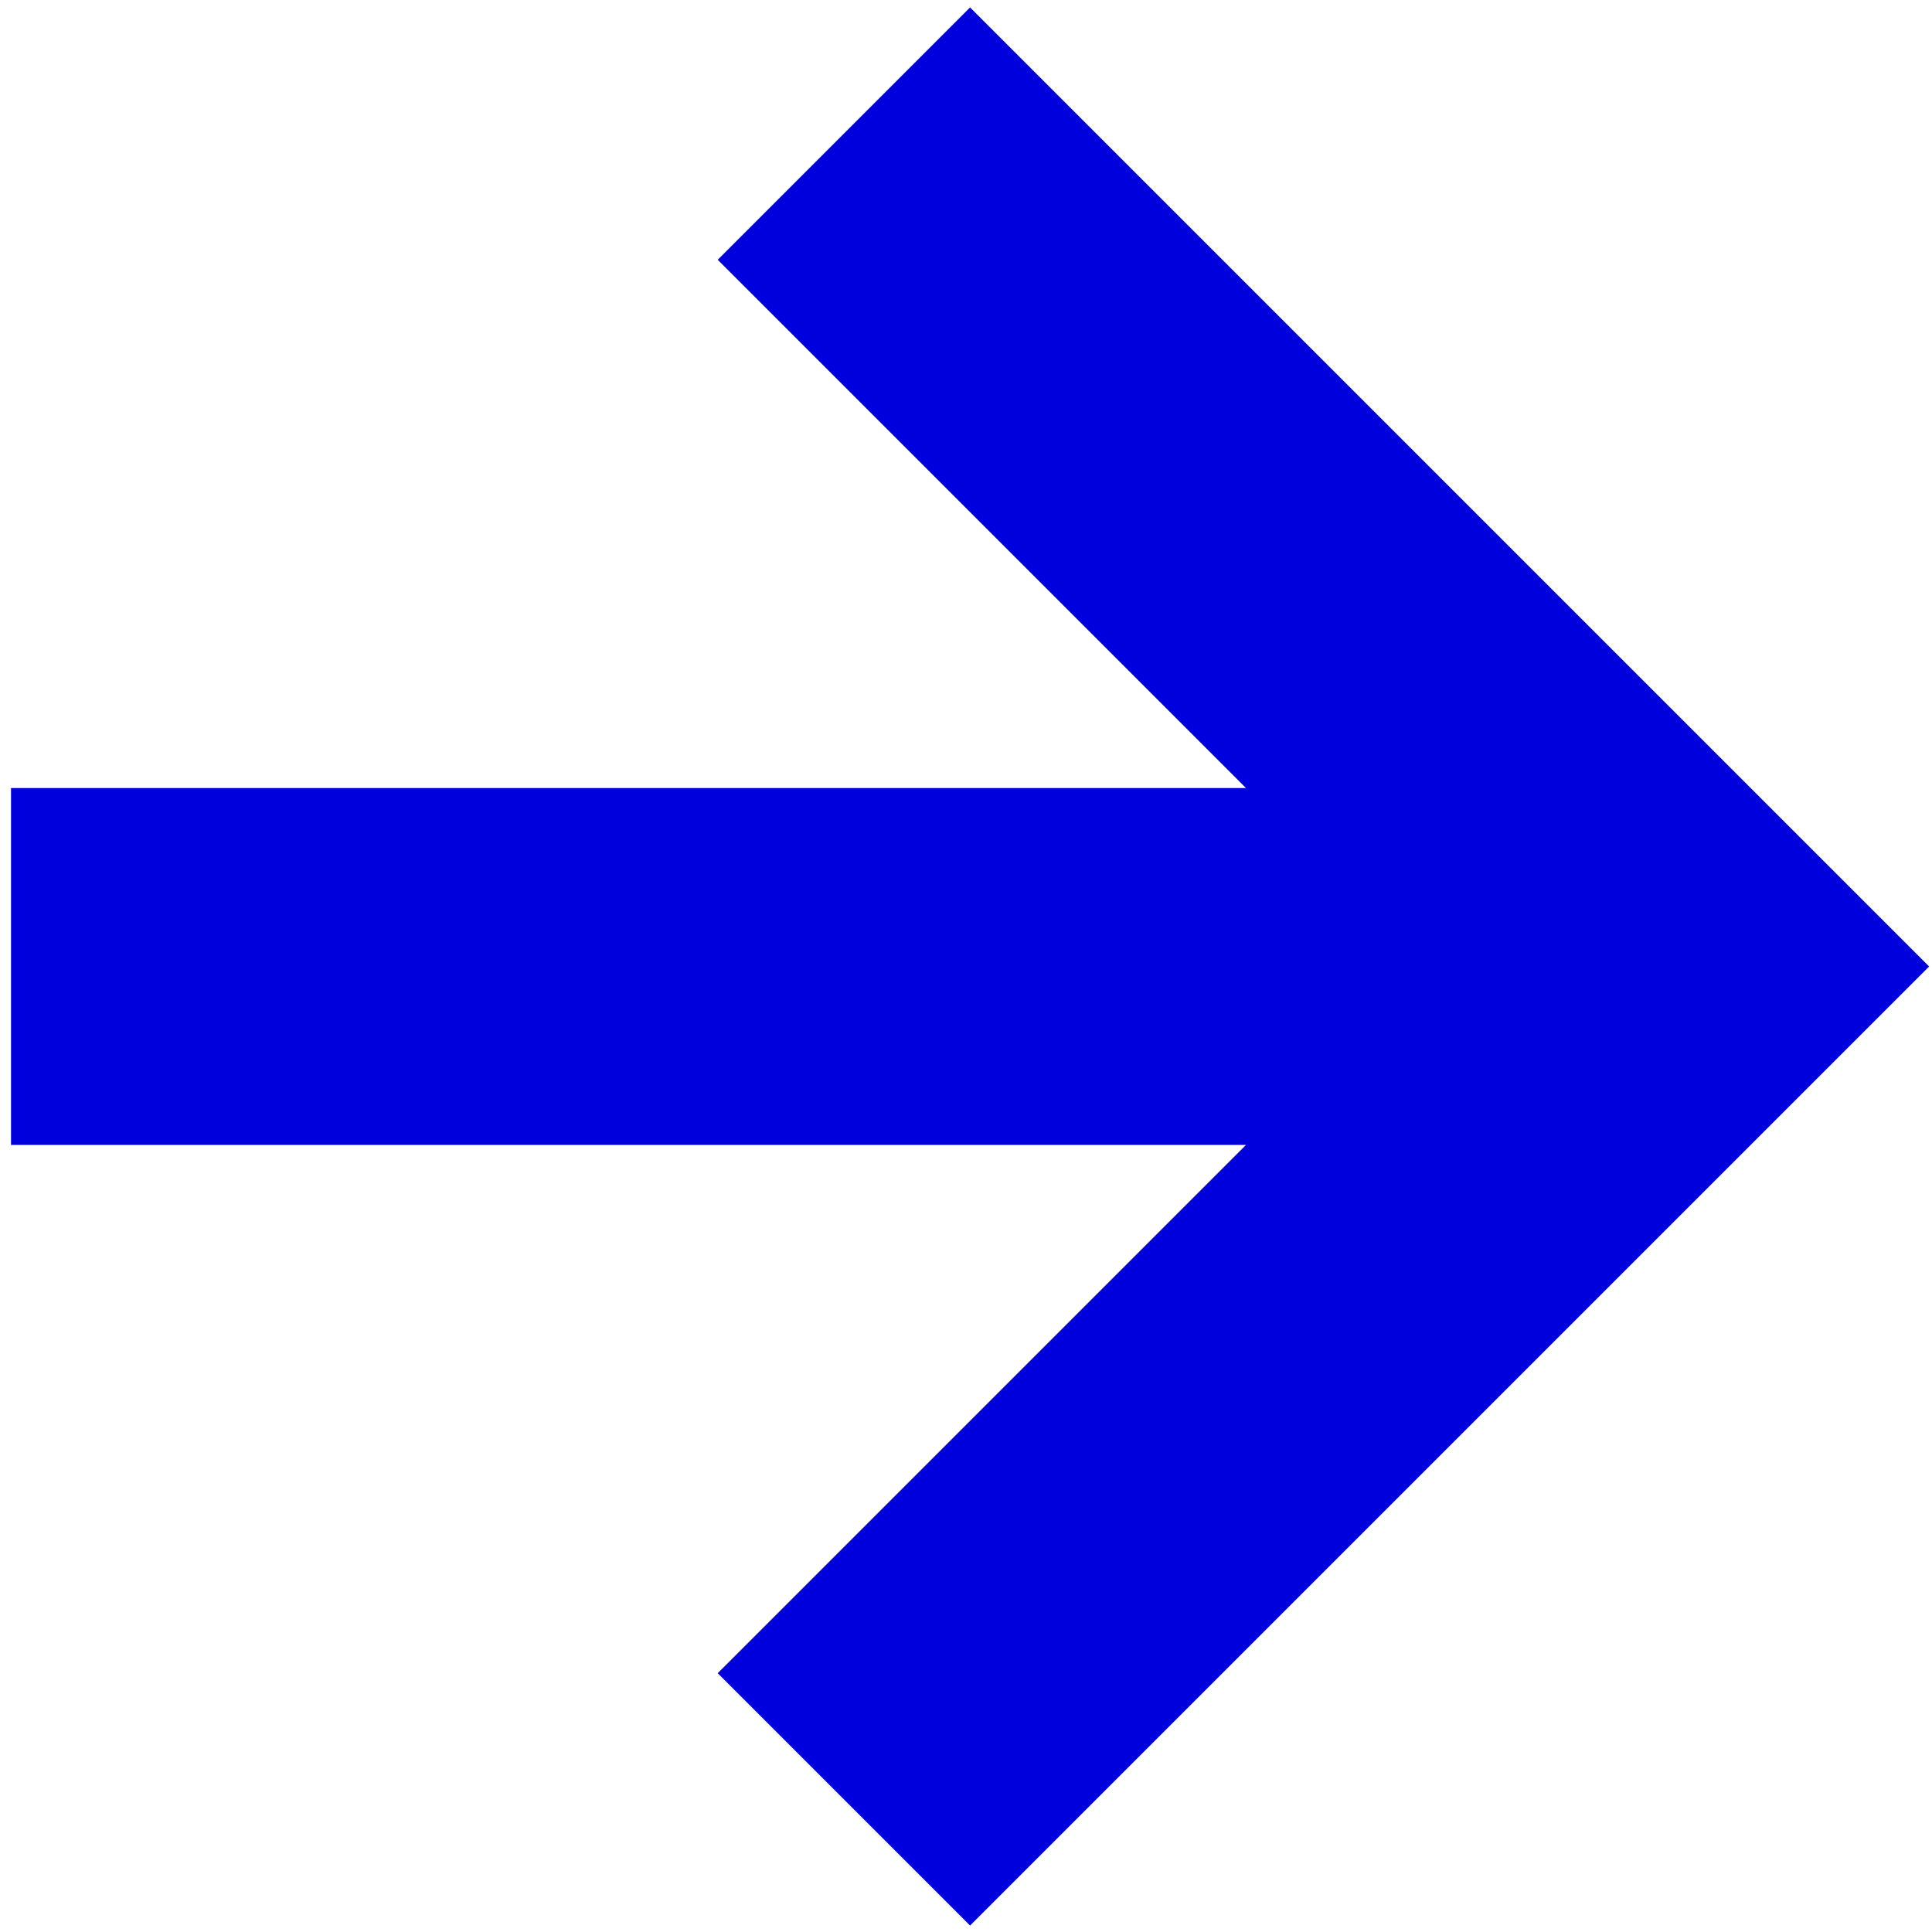
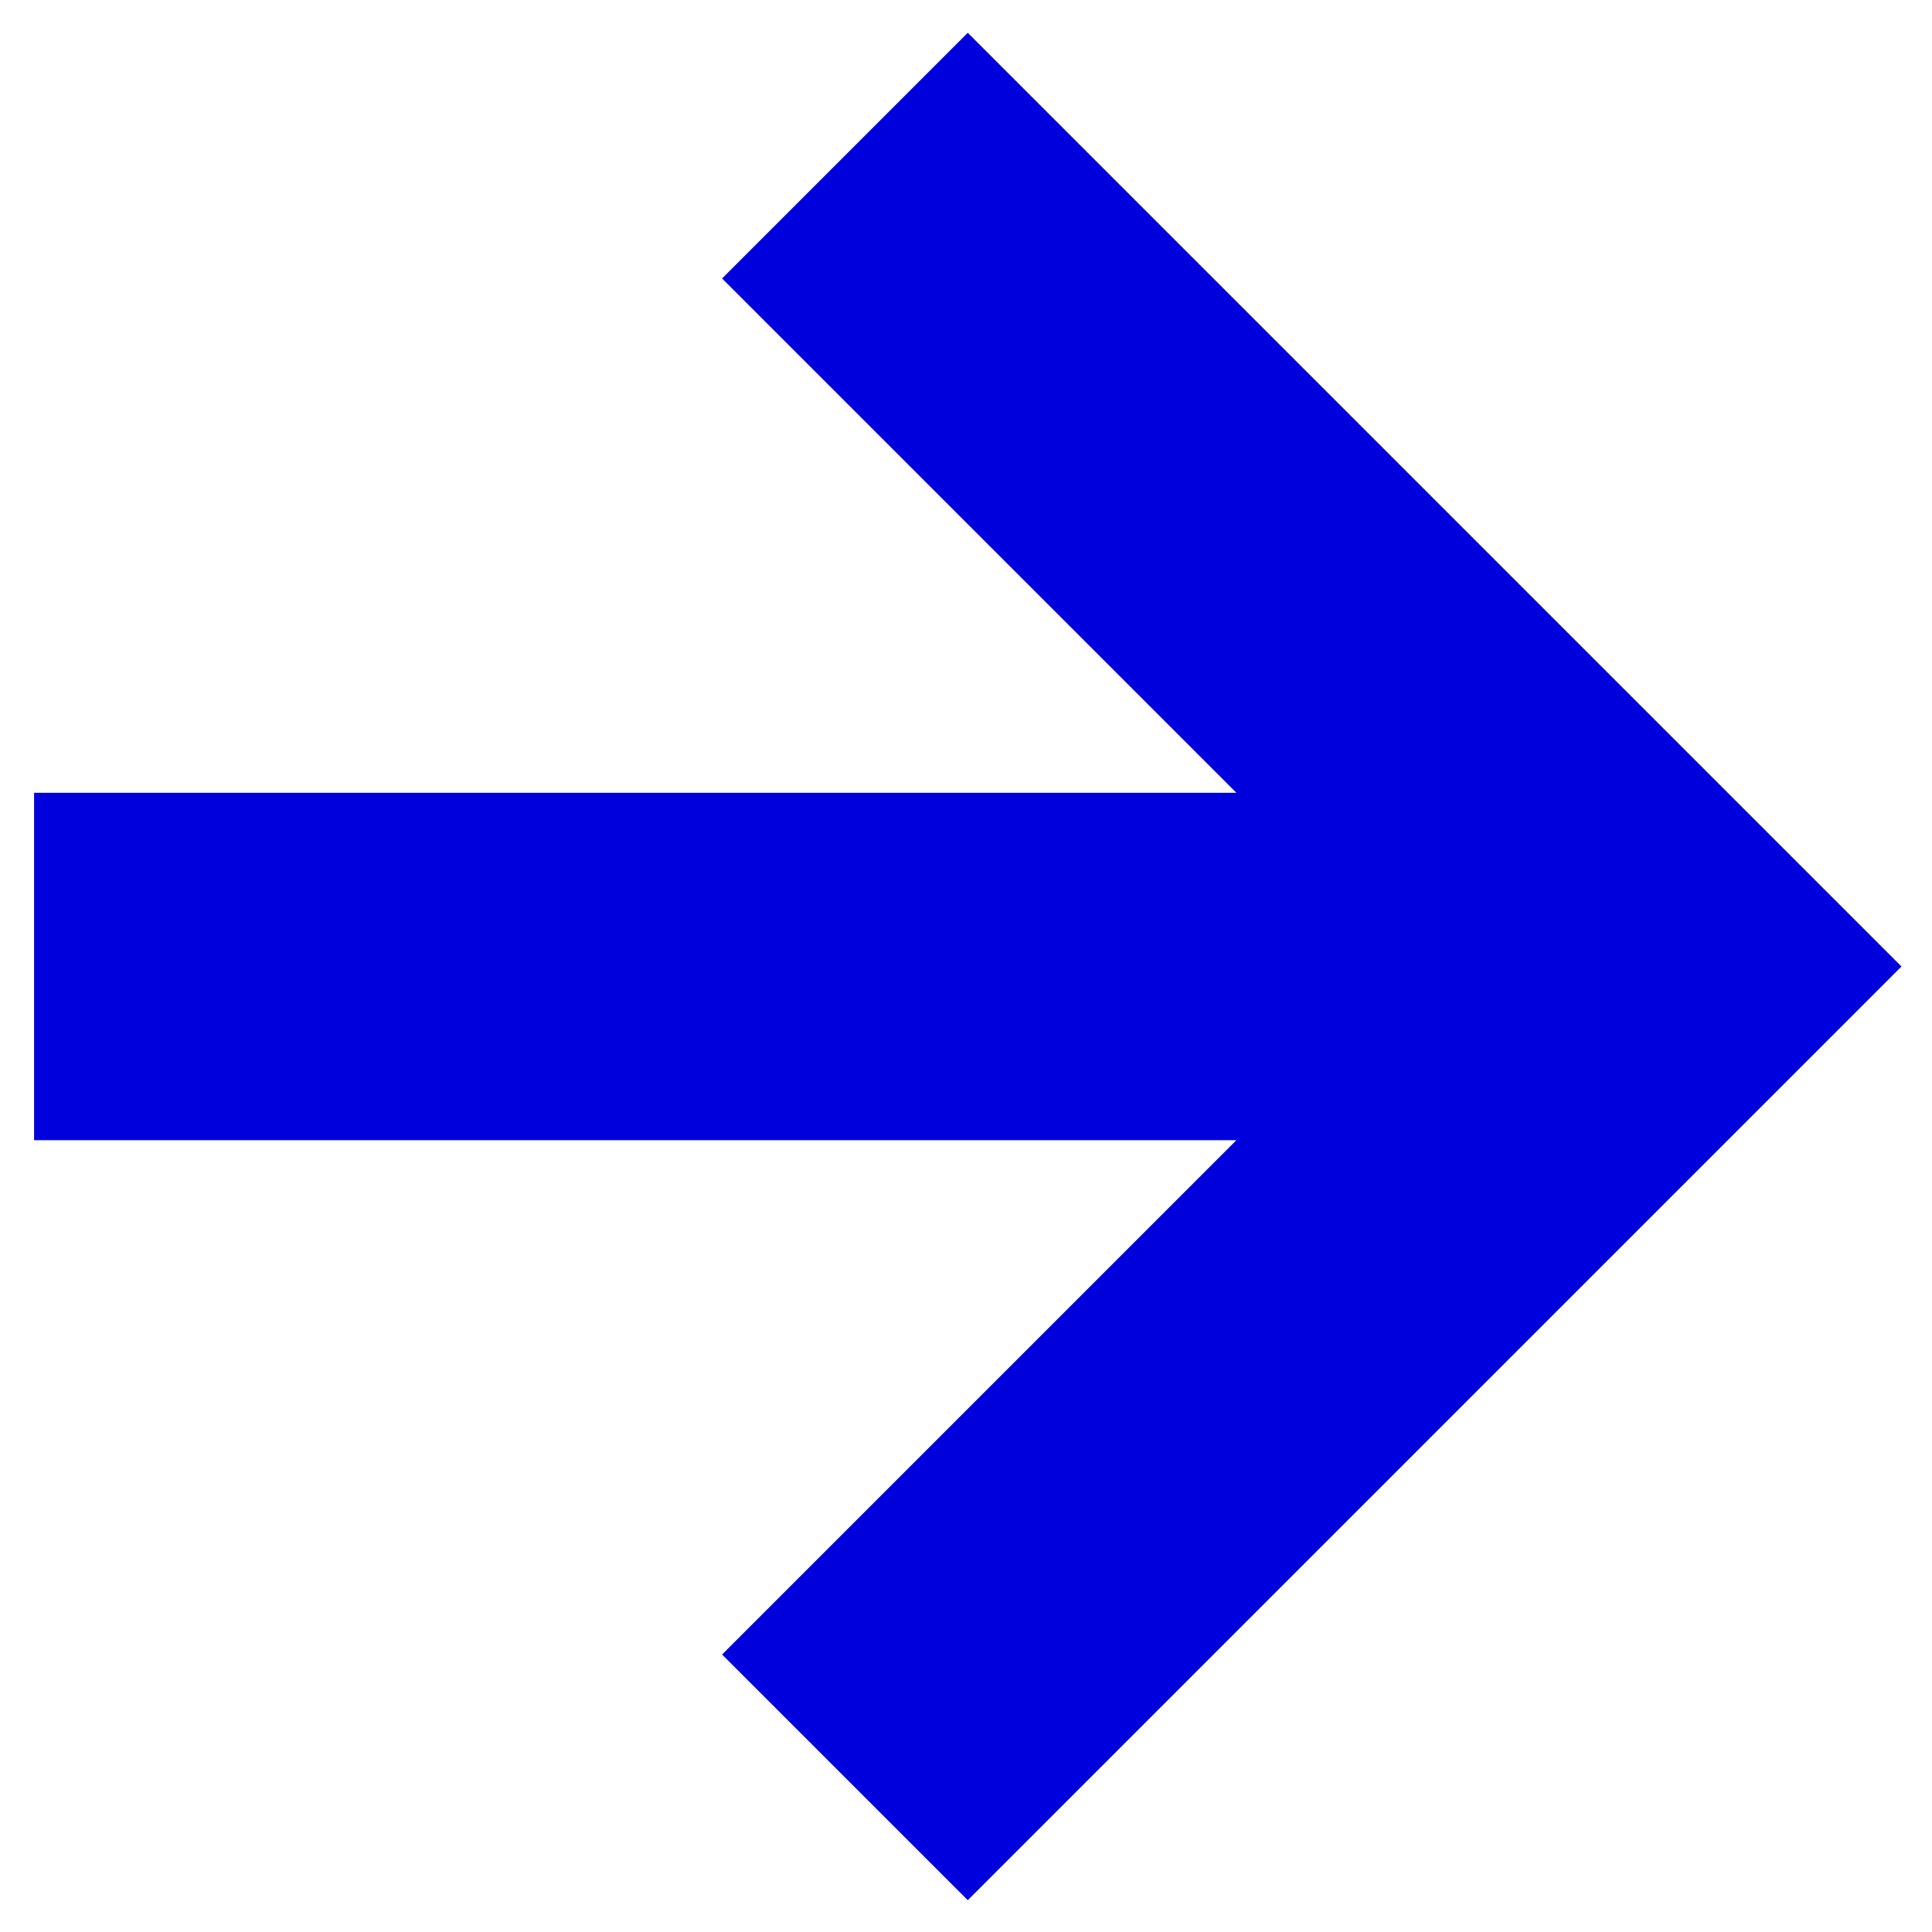
<svg xmlns="http://www.w3.org/2000/svg" width="80mm" height="80mm" viewBox="0 0 80 80" version="1.1" id="svg8">
  <defs id="defs2" />
  <g id="layer1" transform="translate(-5.436979,-207.2628)">
-     <path id="path4535" style="fill:none;stroke:#0000dc;stroke-width:14.778;stroke-linecap:butt;stroke-linejoin:miter;stroke-miterlimit:4;stroke-dasharray:none;stroke-opacity:1" d="M 74.868,247.283 H 5.893 m 34.488,34.488 34.488,-34.488 -34.488,-34.488" />
+     <path id="path4535" style="fill:none;stroke:#0000dc;stroke-width:14.387;stroke-linecap:butt;stroke-linejoin:miter;stroke-miterlimit:4;stroke-dasharray:none;stroke-opacity:1" d="M 74,247.283 H 6.848 M 40.424,280.859 74,247.283 40.424,213.707" />
  </g>
</svg>
